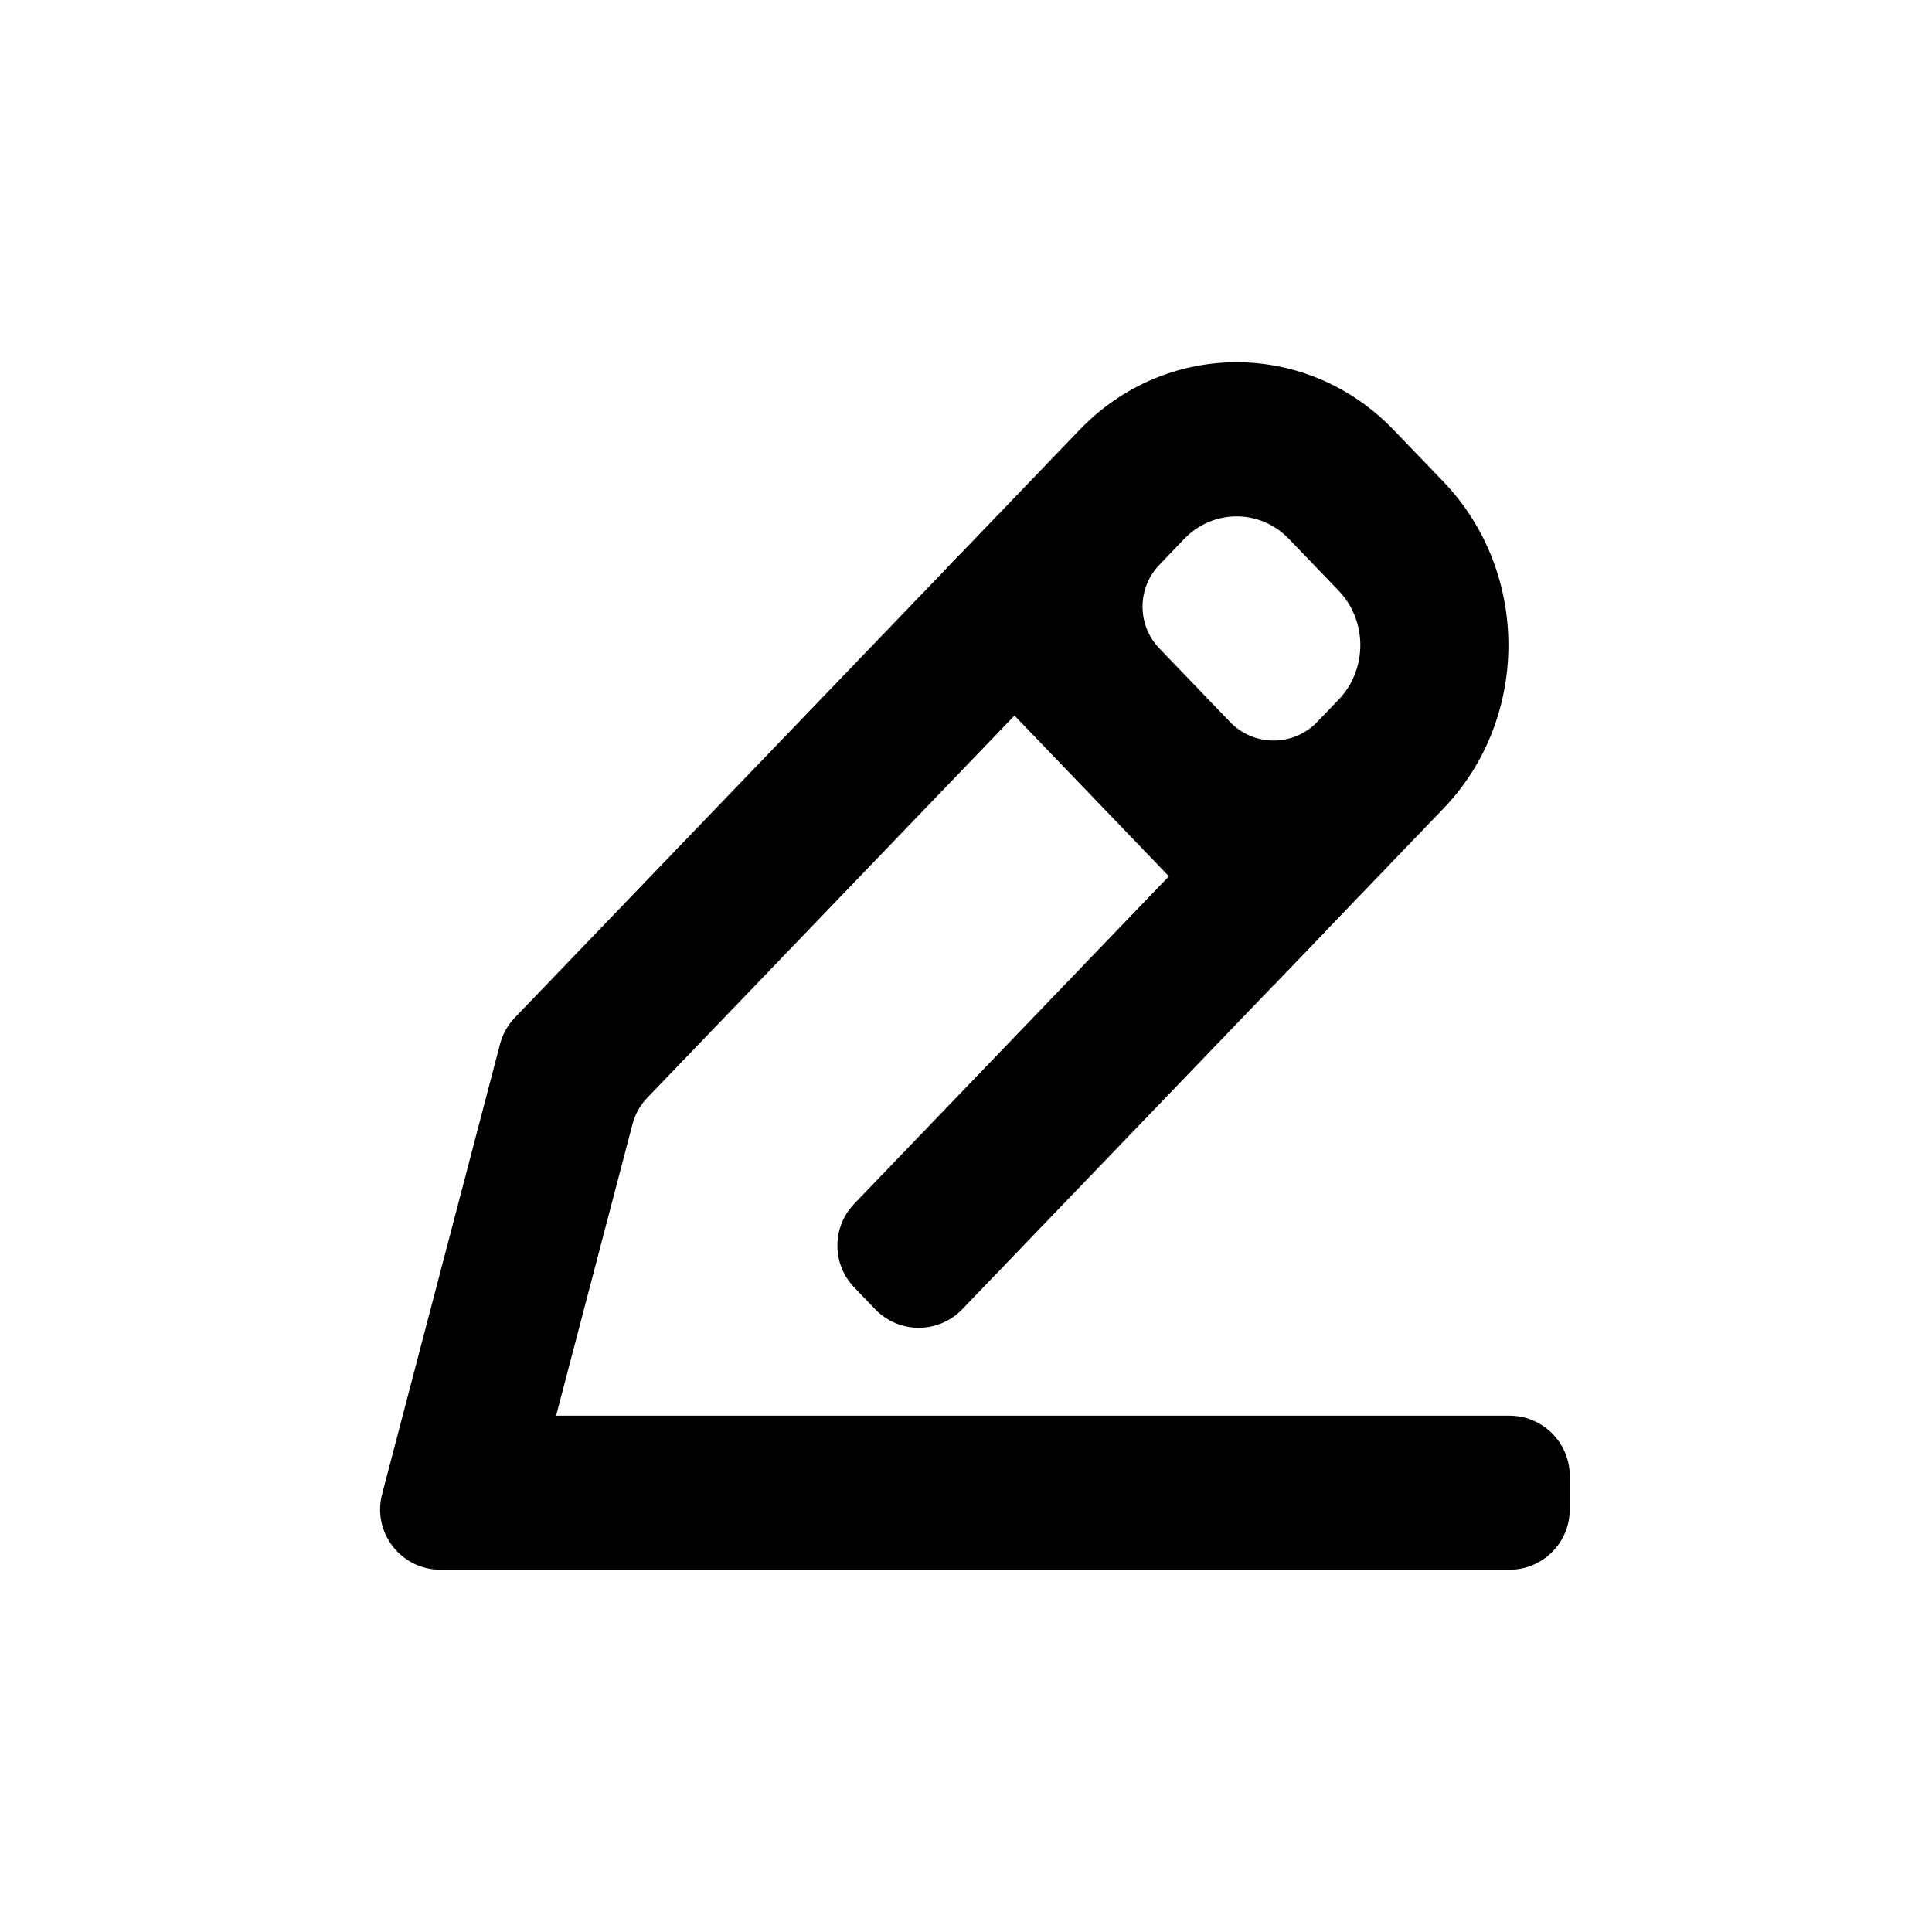
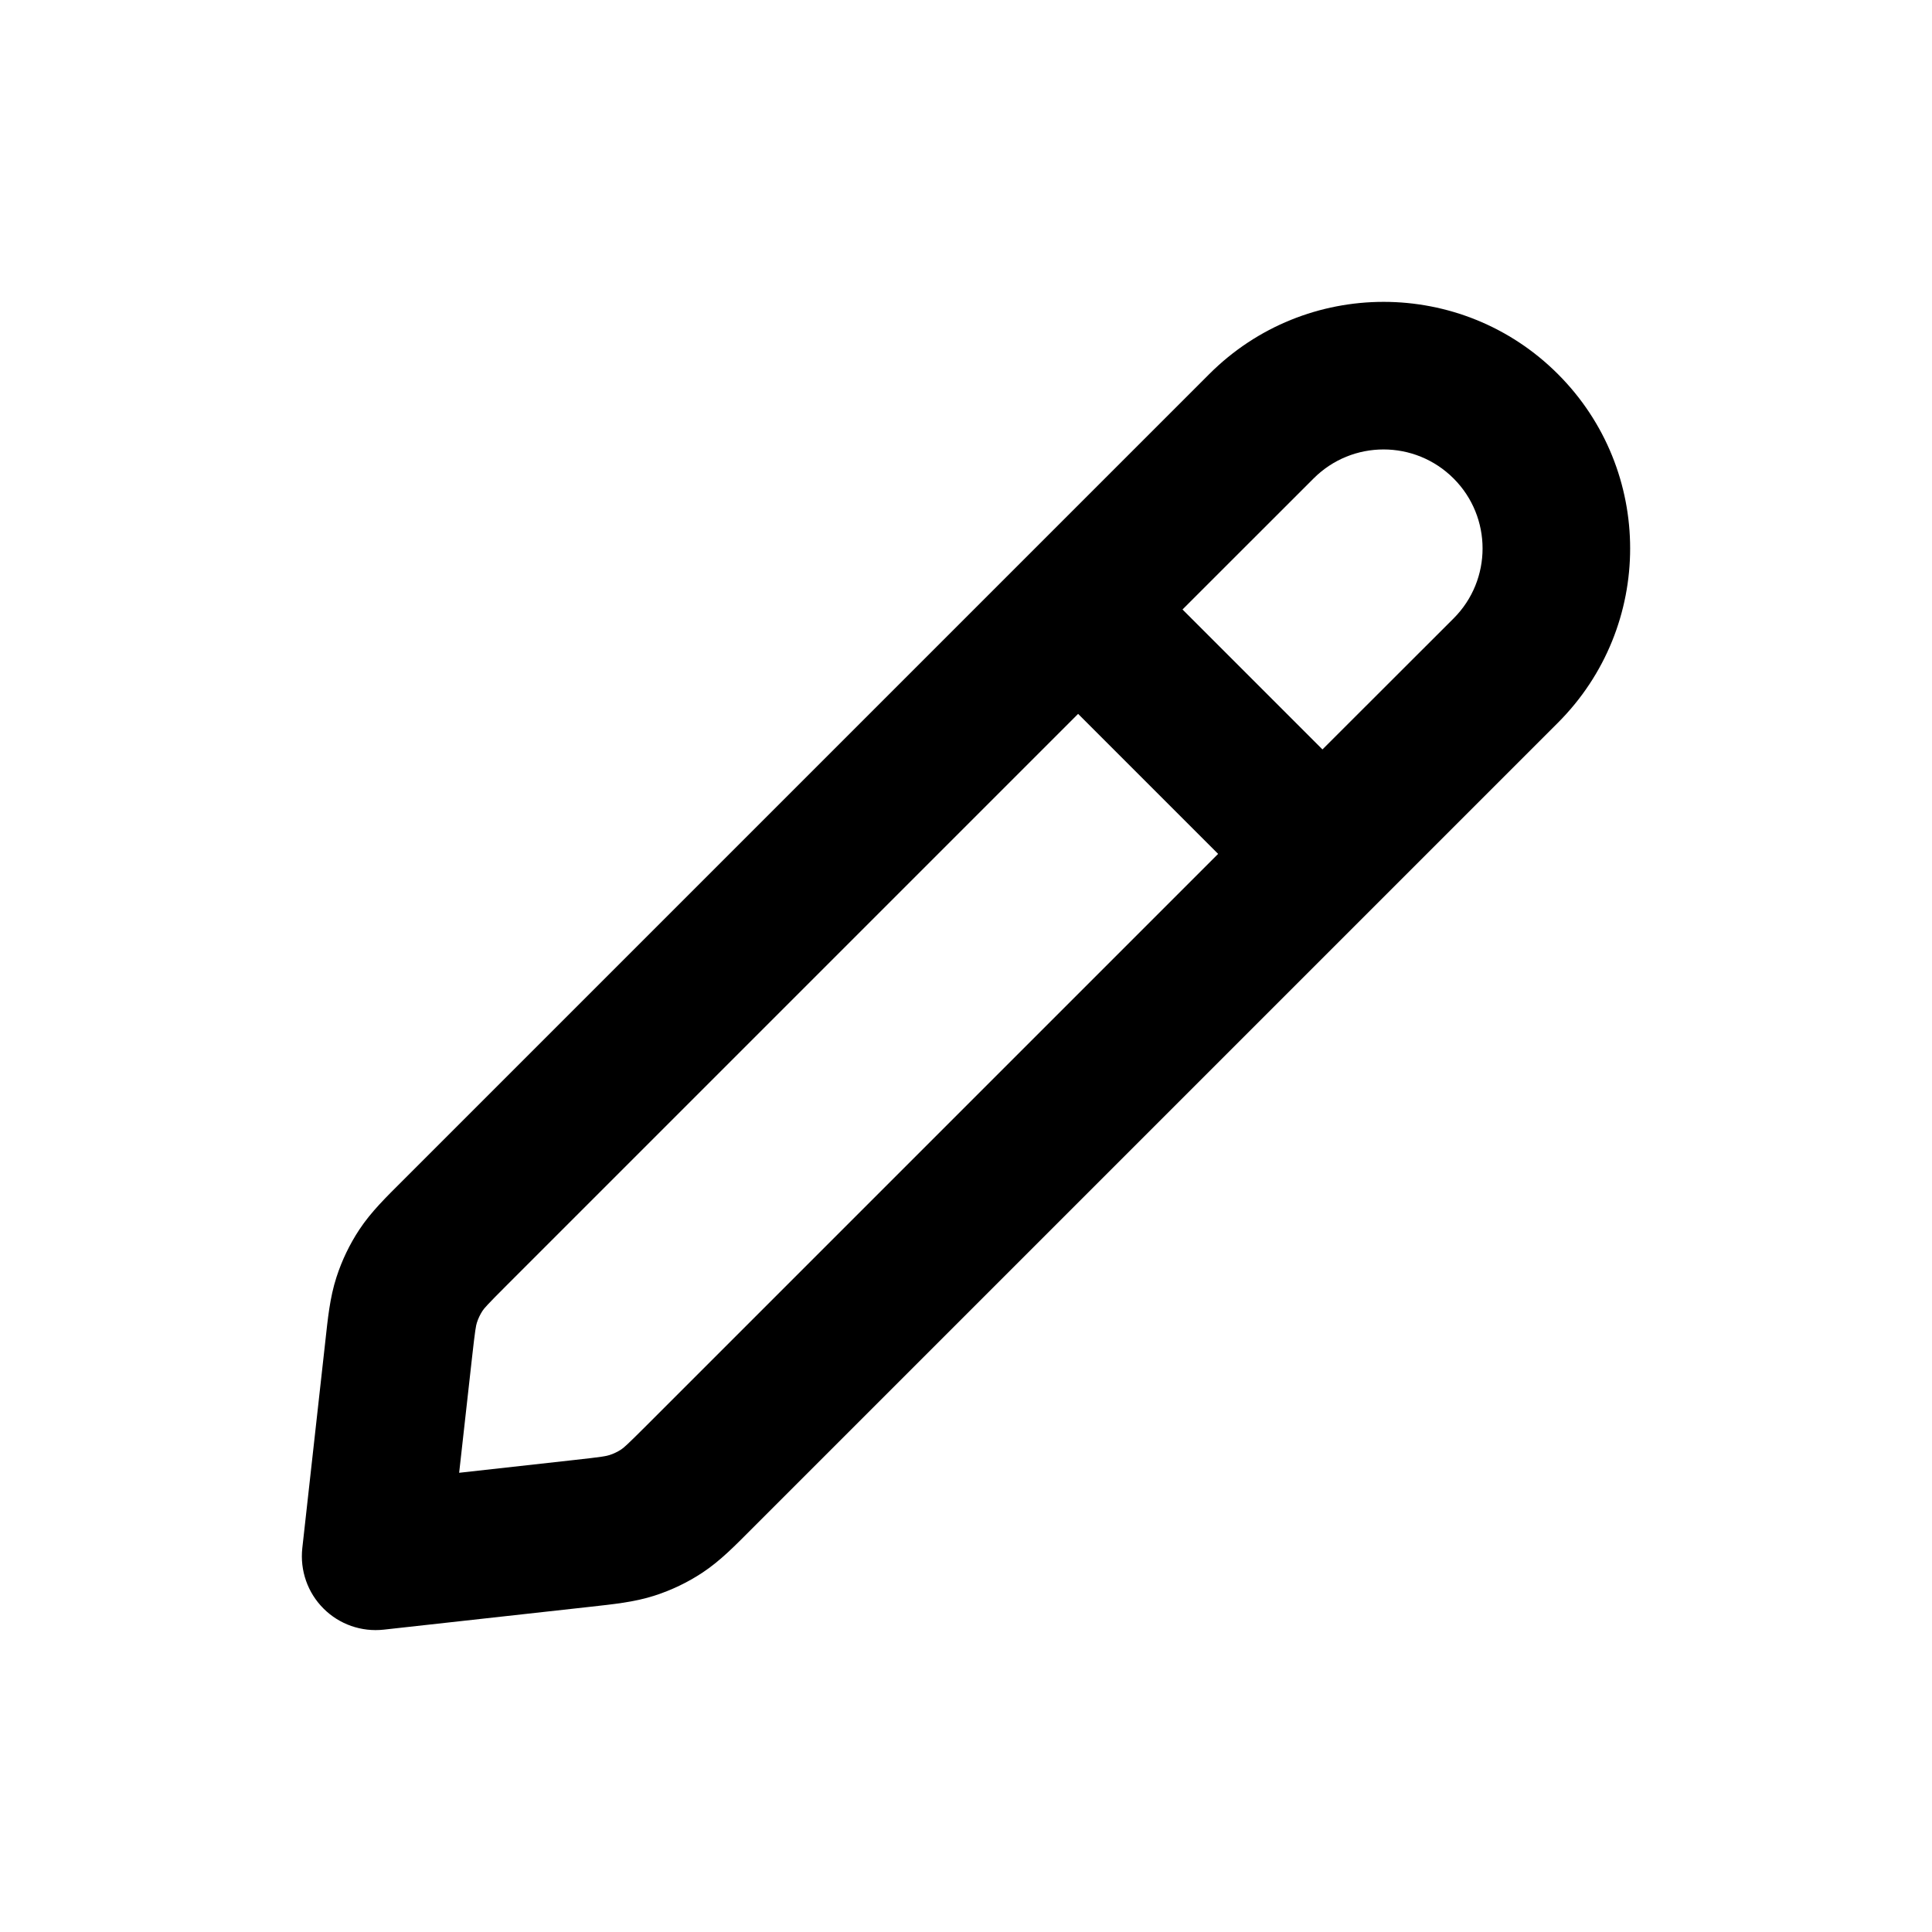
<svg xmlns="http://www.w3.org/2000/svg" width="32" height="32" viewBox="0 0 32 32" fill="none">
-   <path fill-rule="evenodd" clip-rule="evenodd" d="M15.734 10.74C15.362 10.353 15.362 9.742 15.734 9.355L17.88 7.121C19.317 5.626 21.646 5.626 23.083 7.121L23.907 7.978C25.343 9.474 25.343 11.898 23.907 13.393L21.095 16.319L15.734 10.74ZM19.203 9.355C18.831 9.742 18.831 10.353 19.203 10.74L20.374 11.959C20.767 12.368 21.422 12.368 21.816 11.959L22.172 11.588C22.651 11.09 22.651 10.282 22.172 9.783L21.349 8.926C20.87 8.428 20.093 8.428 19.614 8.926L19.203 9.355Z" fill="currentColor" />
-   <path fill-rule="evenodd" clip-rule="evenodd" d="M15.828 9.257C16.221 8.848 16.876 8.848 17.27 9.257L17.617 9.619C17.989 10.006 17.989 10.618 17.617 11.005L10.723 18.18C10.604 18.303 10.52 18.454 10.476 18.619L9.211 23.448H25C25.552 23.448 26 23.895 26 24.448V25C26 25.552 25.552 26 25 26H7.296C6.641 26 6.162 25.38 6.329 24.747L8.282 17.294C8.325 17.129 8.41 16.977 8.528 16.854L15.828 9.257Z" fill="currentColor" />
-   <path fill-rule="evenodd" clip-rule="evenodd" d="M14.149 21.324C13.777 20.937 13.777 20.325 14.149 19.938L19.507 14.362C19.9 13.953 20.555 13.953 20.949 14.362L21.962 15.417L15.938 21.685C15.545 22.095 14.89 22.095 14.496 21.685L14.149 21.324Z" fill="currentColor" />
+   <path fill-rule="evenodd" clip-rule="evenodd" d="M20.029 6.196C21.624 4.601 24.209 4.601 25.804 6.196C27.399 7.791 27.399 10.376 25.804 11.971L12.442 25.333C12.179 25.596 11.932 25.852 11.633 26.049C11.389 26.21 11.124 26.337 10.846 26.427C10.505 26.538 10.151 26.571 9.781 26.613L6.357 26.992C5.988 27.033 5.62 26.905 5.358 26.642C5.095 26.38 4.967 26.012 5.007 25.643L5.388 22.219C5.429 21.849 5.462 21.495 5.573 21.154C5.663 20.876 5.79 20.611 5.951 20.367C6.148 20.068 6.404 19.821 6.667 19.558L20.029 6.196ZM7.991 21.713C8.02 21.669 8.063 21.618 8.395 21.286L17.857 11.824L20.176 14.143L10.714 23.605C10.382 23.937 10.331 23.98 10.287 24.009C10.227 24.048 10.162 24.079 10.093 24.101C10.043 24.117 9.978 24.131 9.512 24.182L7.605 24.394L7.818 22.488C7.87 22.022 7.883 21.957 7.899 21.907C7.921 21.838 7.952 21.773 7.991 21.713ZM21.757 7.925C22.397 7.284 23.435 7.284 24.076 7.925C24.716 8.565 24.716 9.603 24.076 10.243L21.904 12.413L19.586 10.095L21.757 7.925Z" fill="currentColor" />
</svg>
